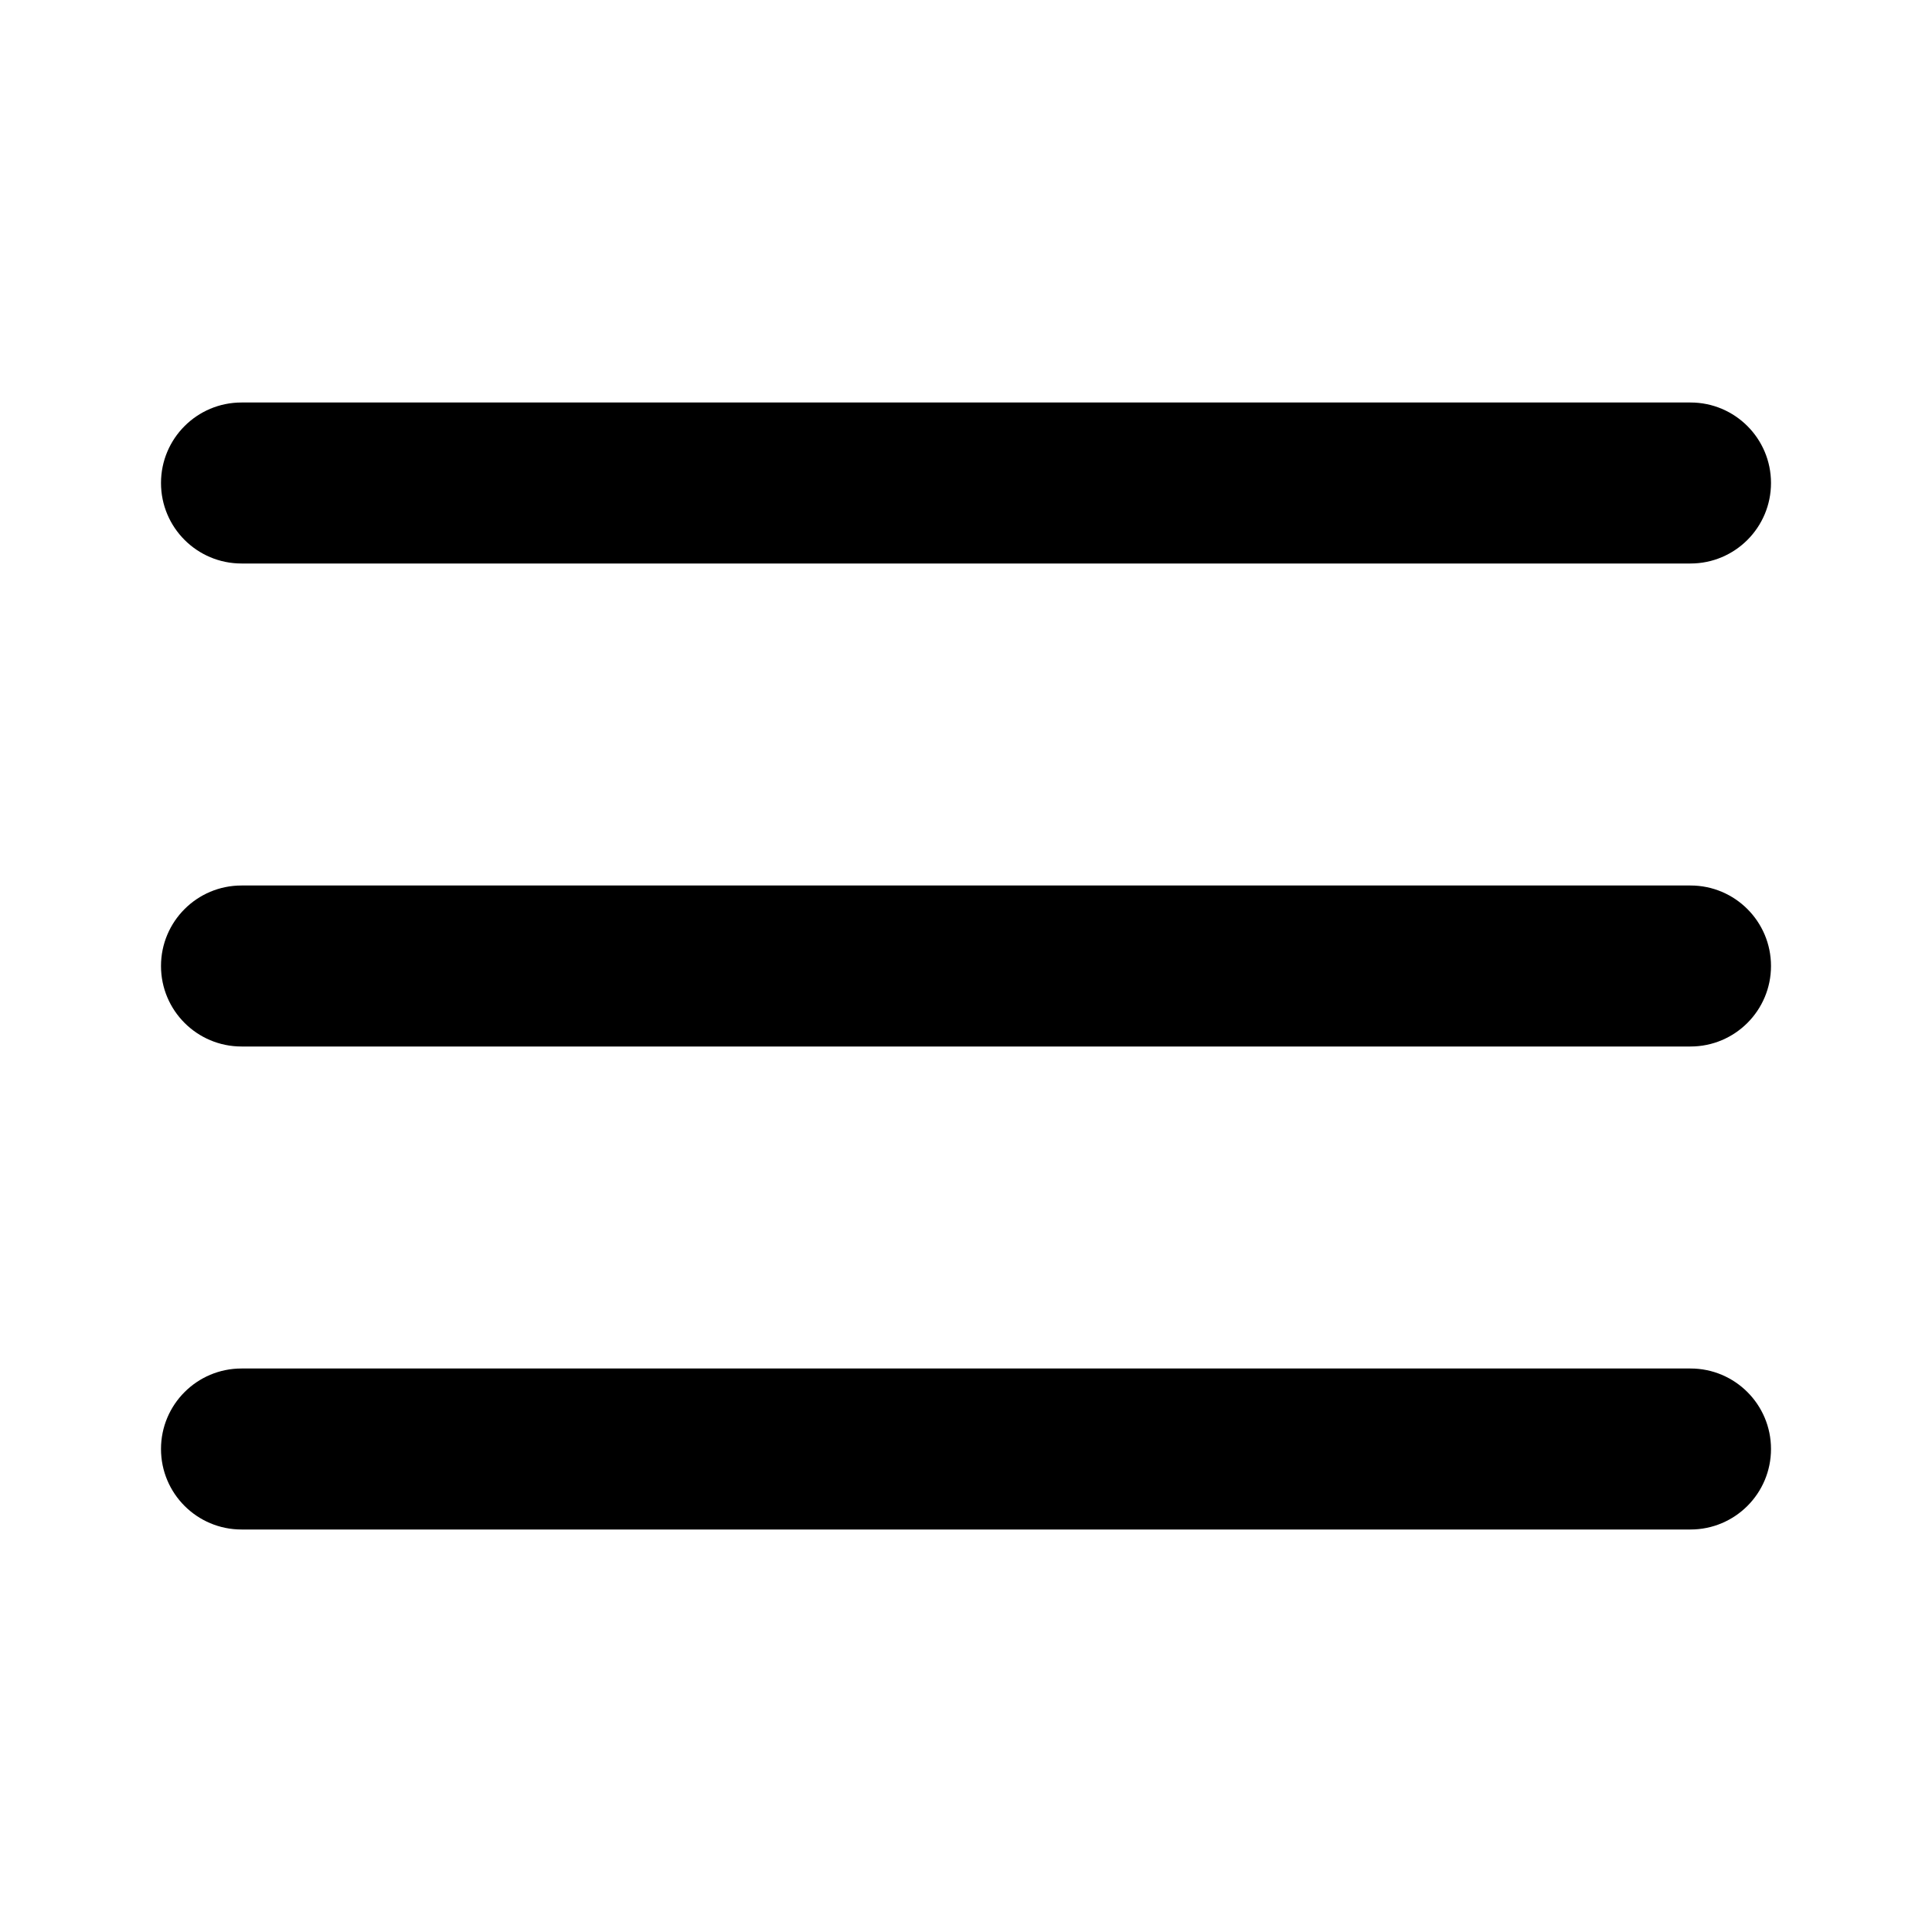
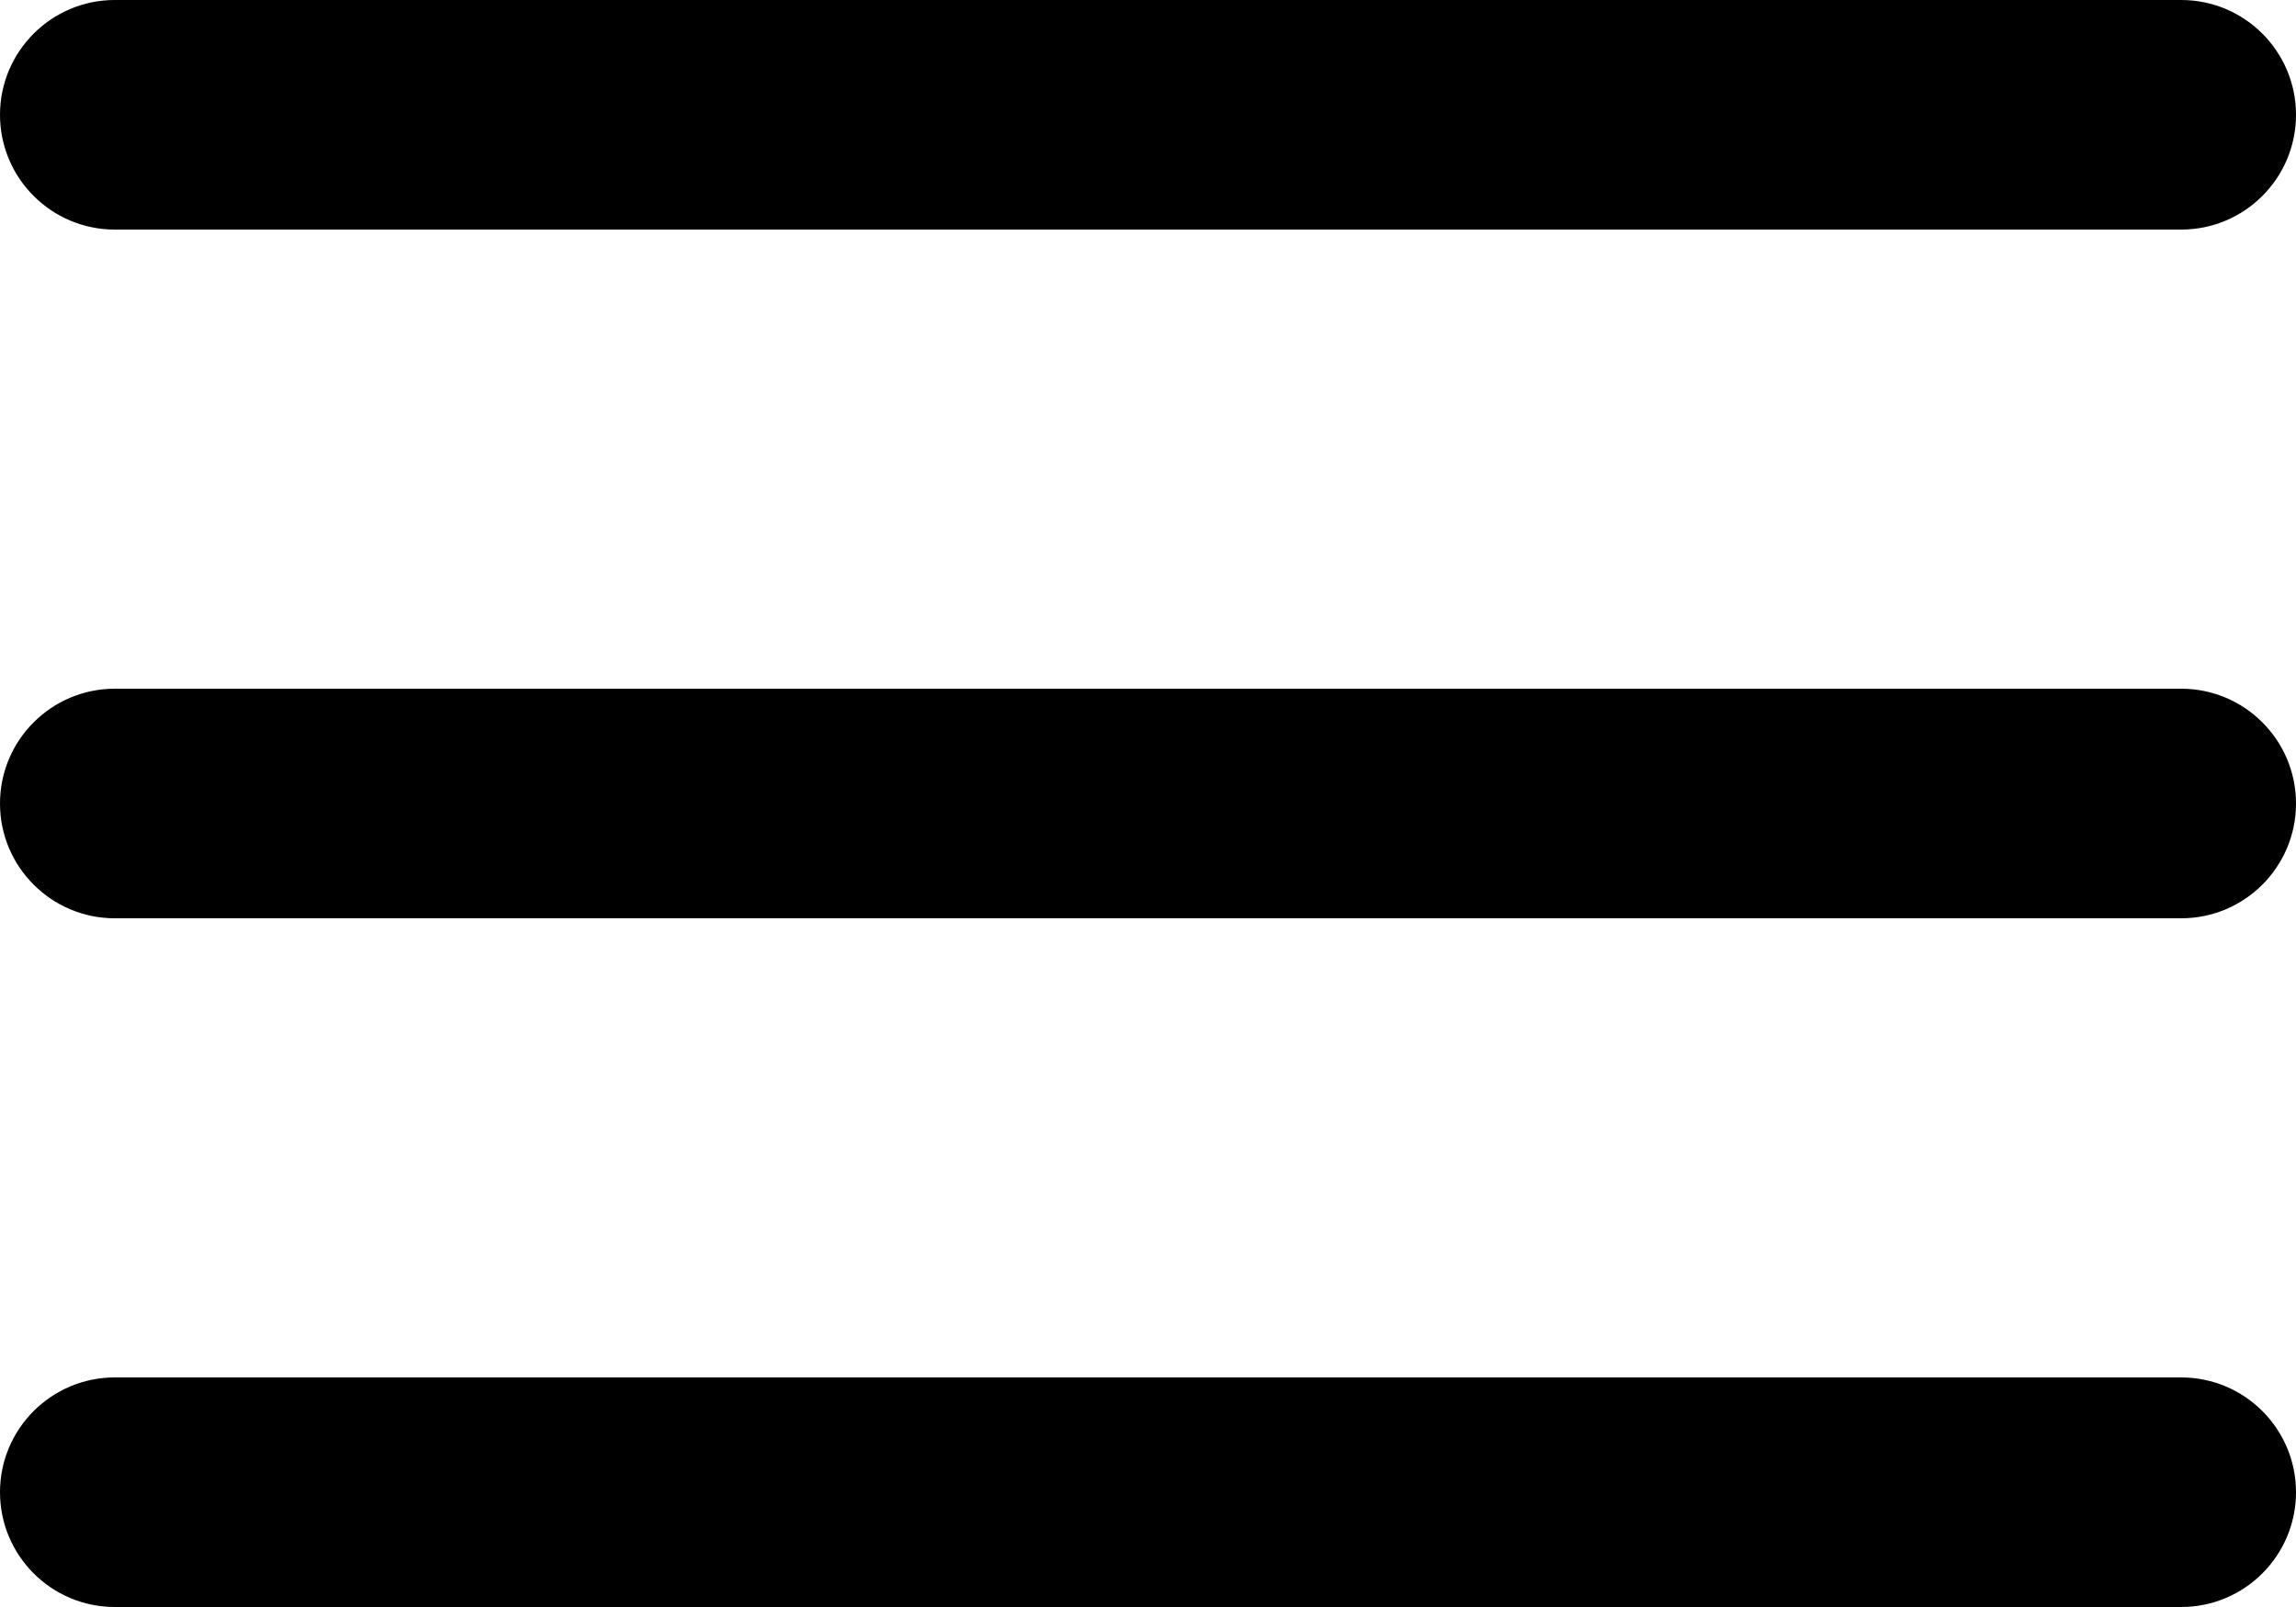
- <svg xmlns="http://www.w3.org/2000/svg" width="24" height="24" fill="currentColor">
-   <path fill-rule="evenodd" clip-rule="evenodd" d="M2 12a1 1 0 011-1h18a1 1 0 110 2H3a1 1 0 01-1-1zM2 6a1 1 0 011-1h18a1 1 0 110 2H3a1 1 0 01-1-1zM2 18a1 1 0 011-1h18a1 1 0 110 2H3a1 1 0 01-1-1z" />
+ <svg xmlns="http://www.w3.org/2000/svg" width="20" height="14" viewBox="0 0 20 14" fill="currentColor">
+   <path fill-rule="evenodd" clip-rule="evenodd" d="M0 7C0 6.448 0.448 6 1 6H19C19.552 6 20 6.448 20 7C20 7.552 19.552 8 19 8H1C0.448 8 0 7.552 0 7Z" />
+   <path fill-rule="evenodd" clip-rule="evenodd" d="M0 1C0 0.448 0.448 0 1 0H19C19.552 0 20 0.448 20 1C20 1.552 19.552 2 19 2H1C0.448 2 0 1.552 0 1Z" />
+   <path fill-rule="evenodd" clip-rule="evenodd" d="M0 13C0 12.448 0.448 12 1 12H19C19.552 12 20 12.448 20 13C20 13.552 19.552 14 19 14H1C0.448 14 0 13.552 0 13Z" />
</svg>
